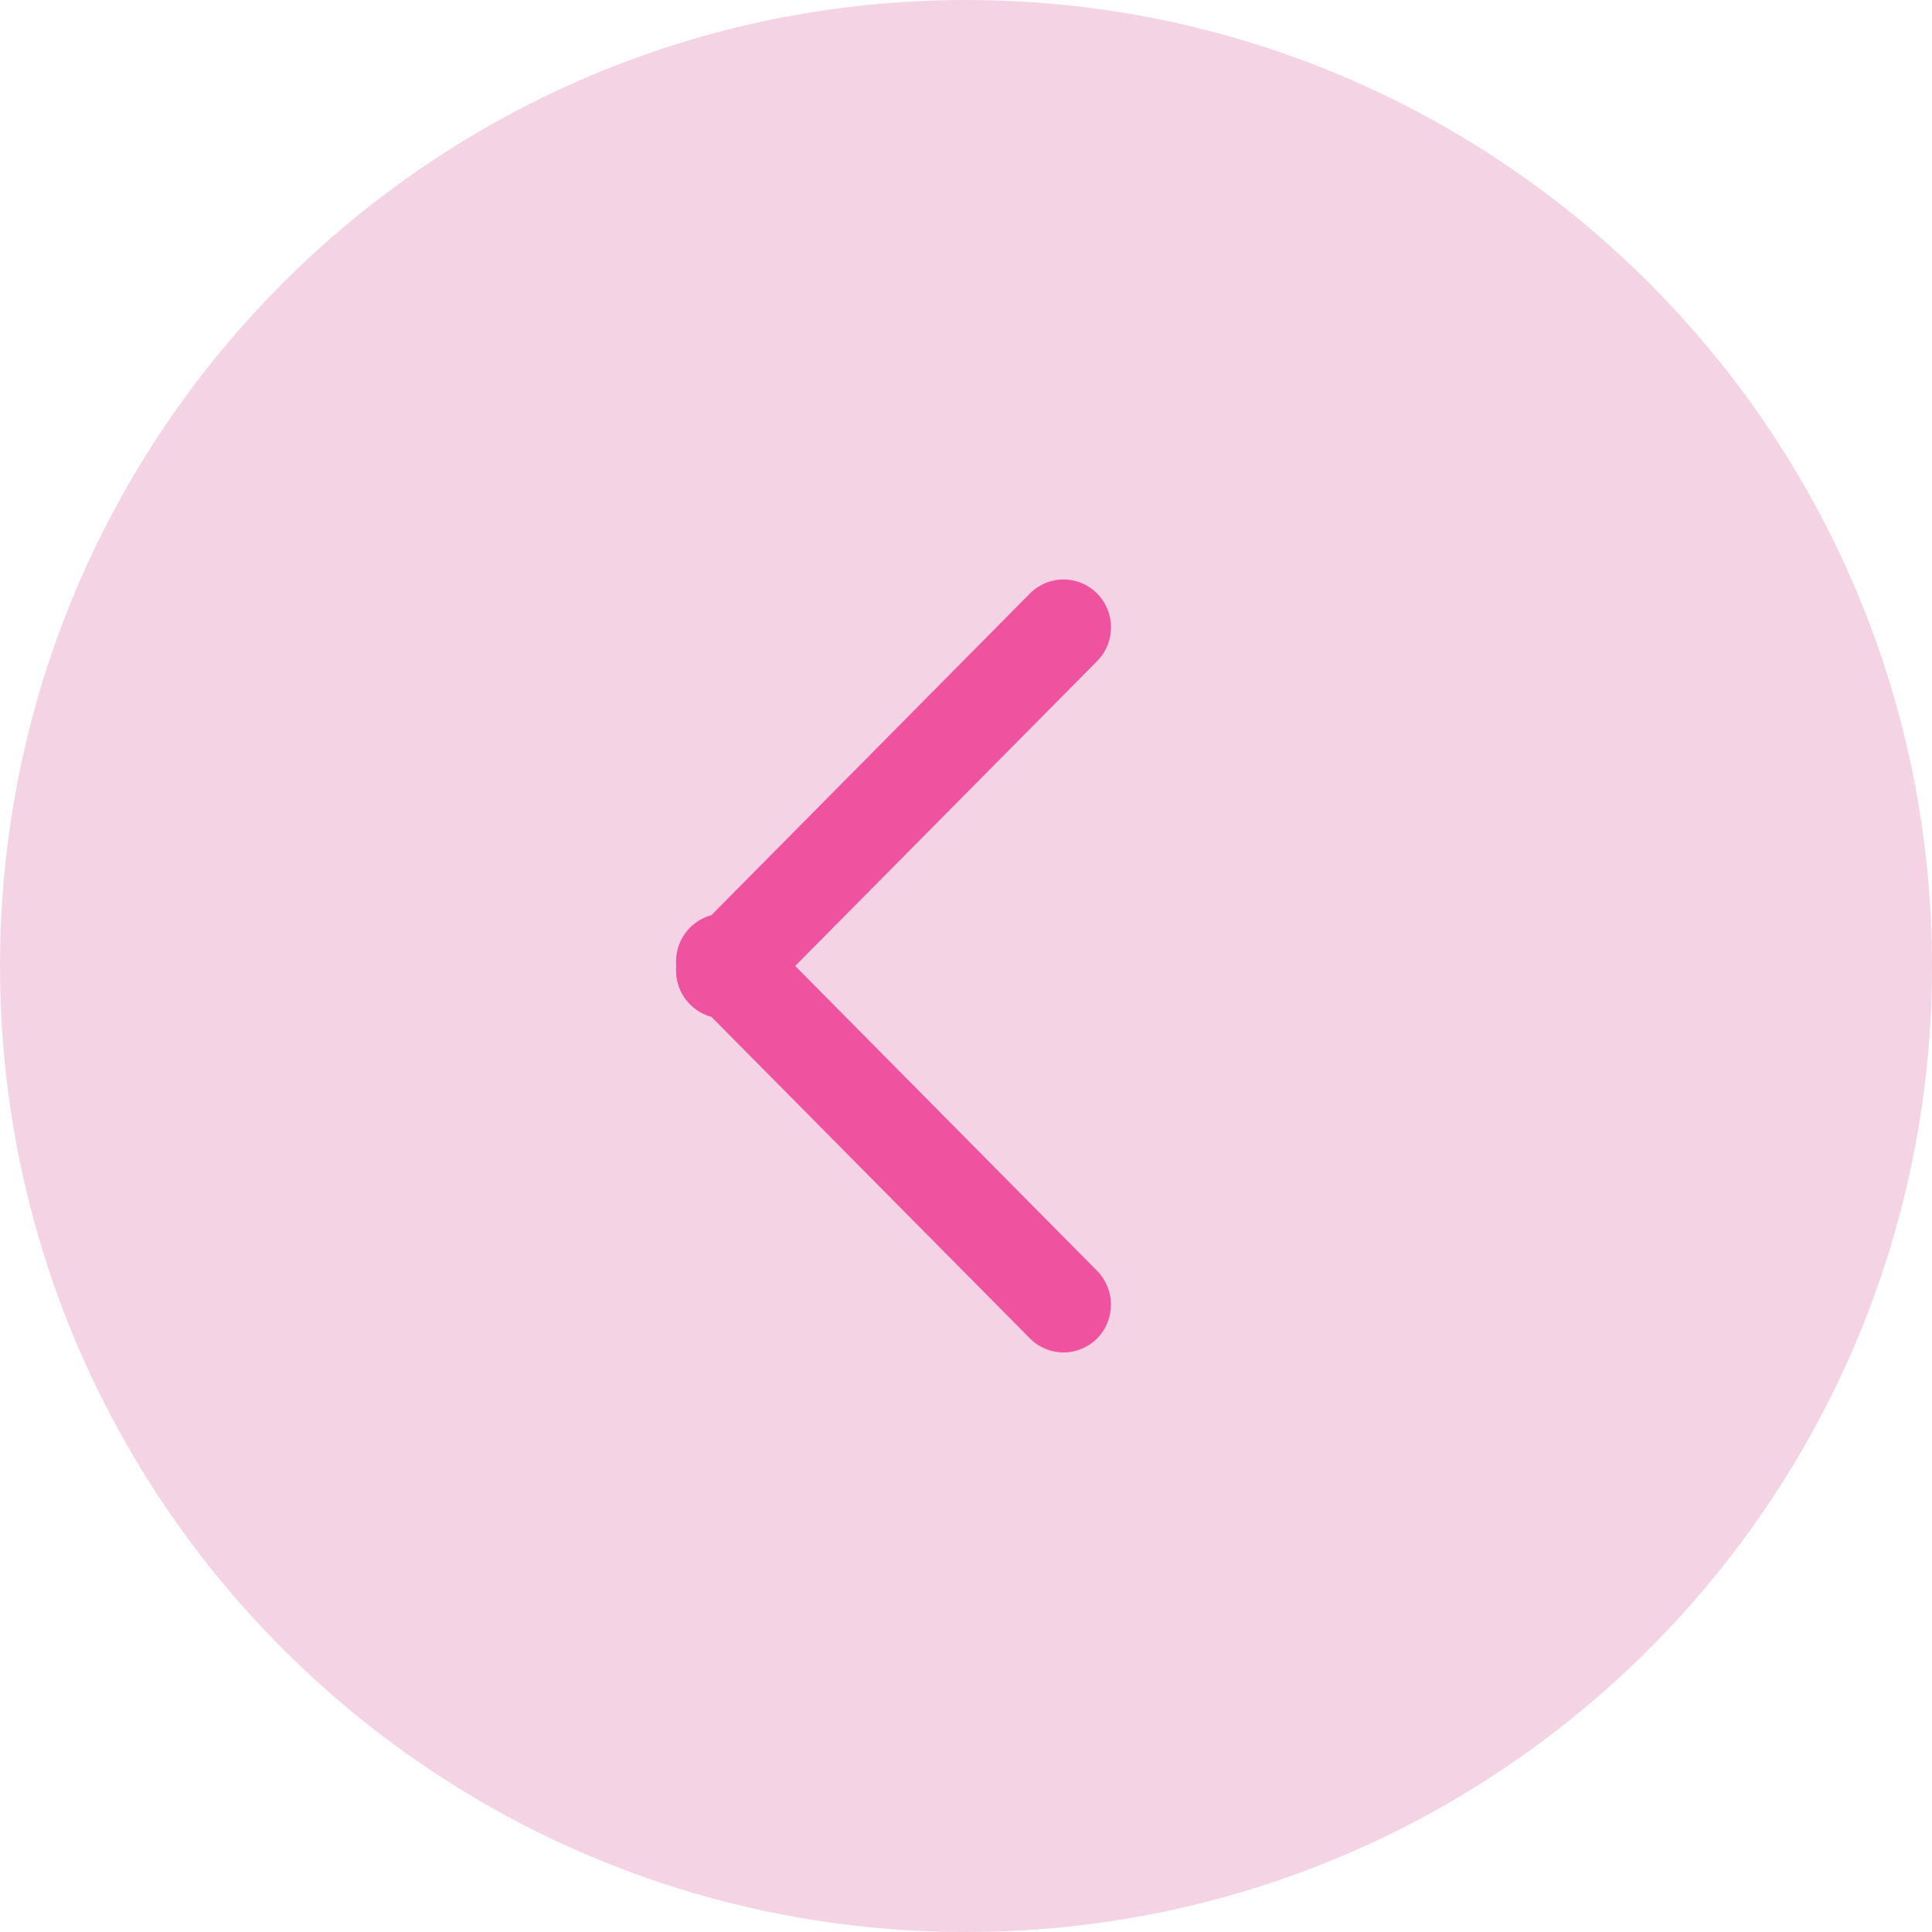
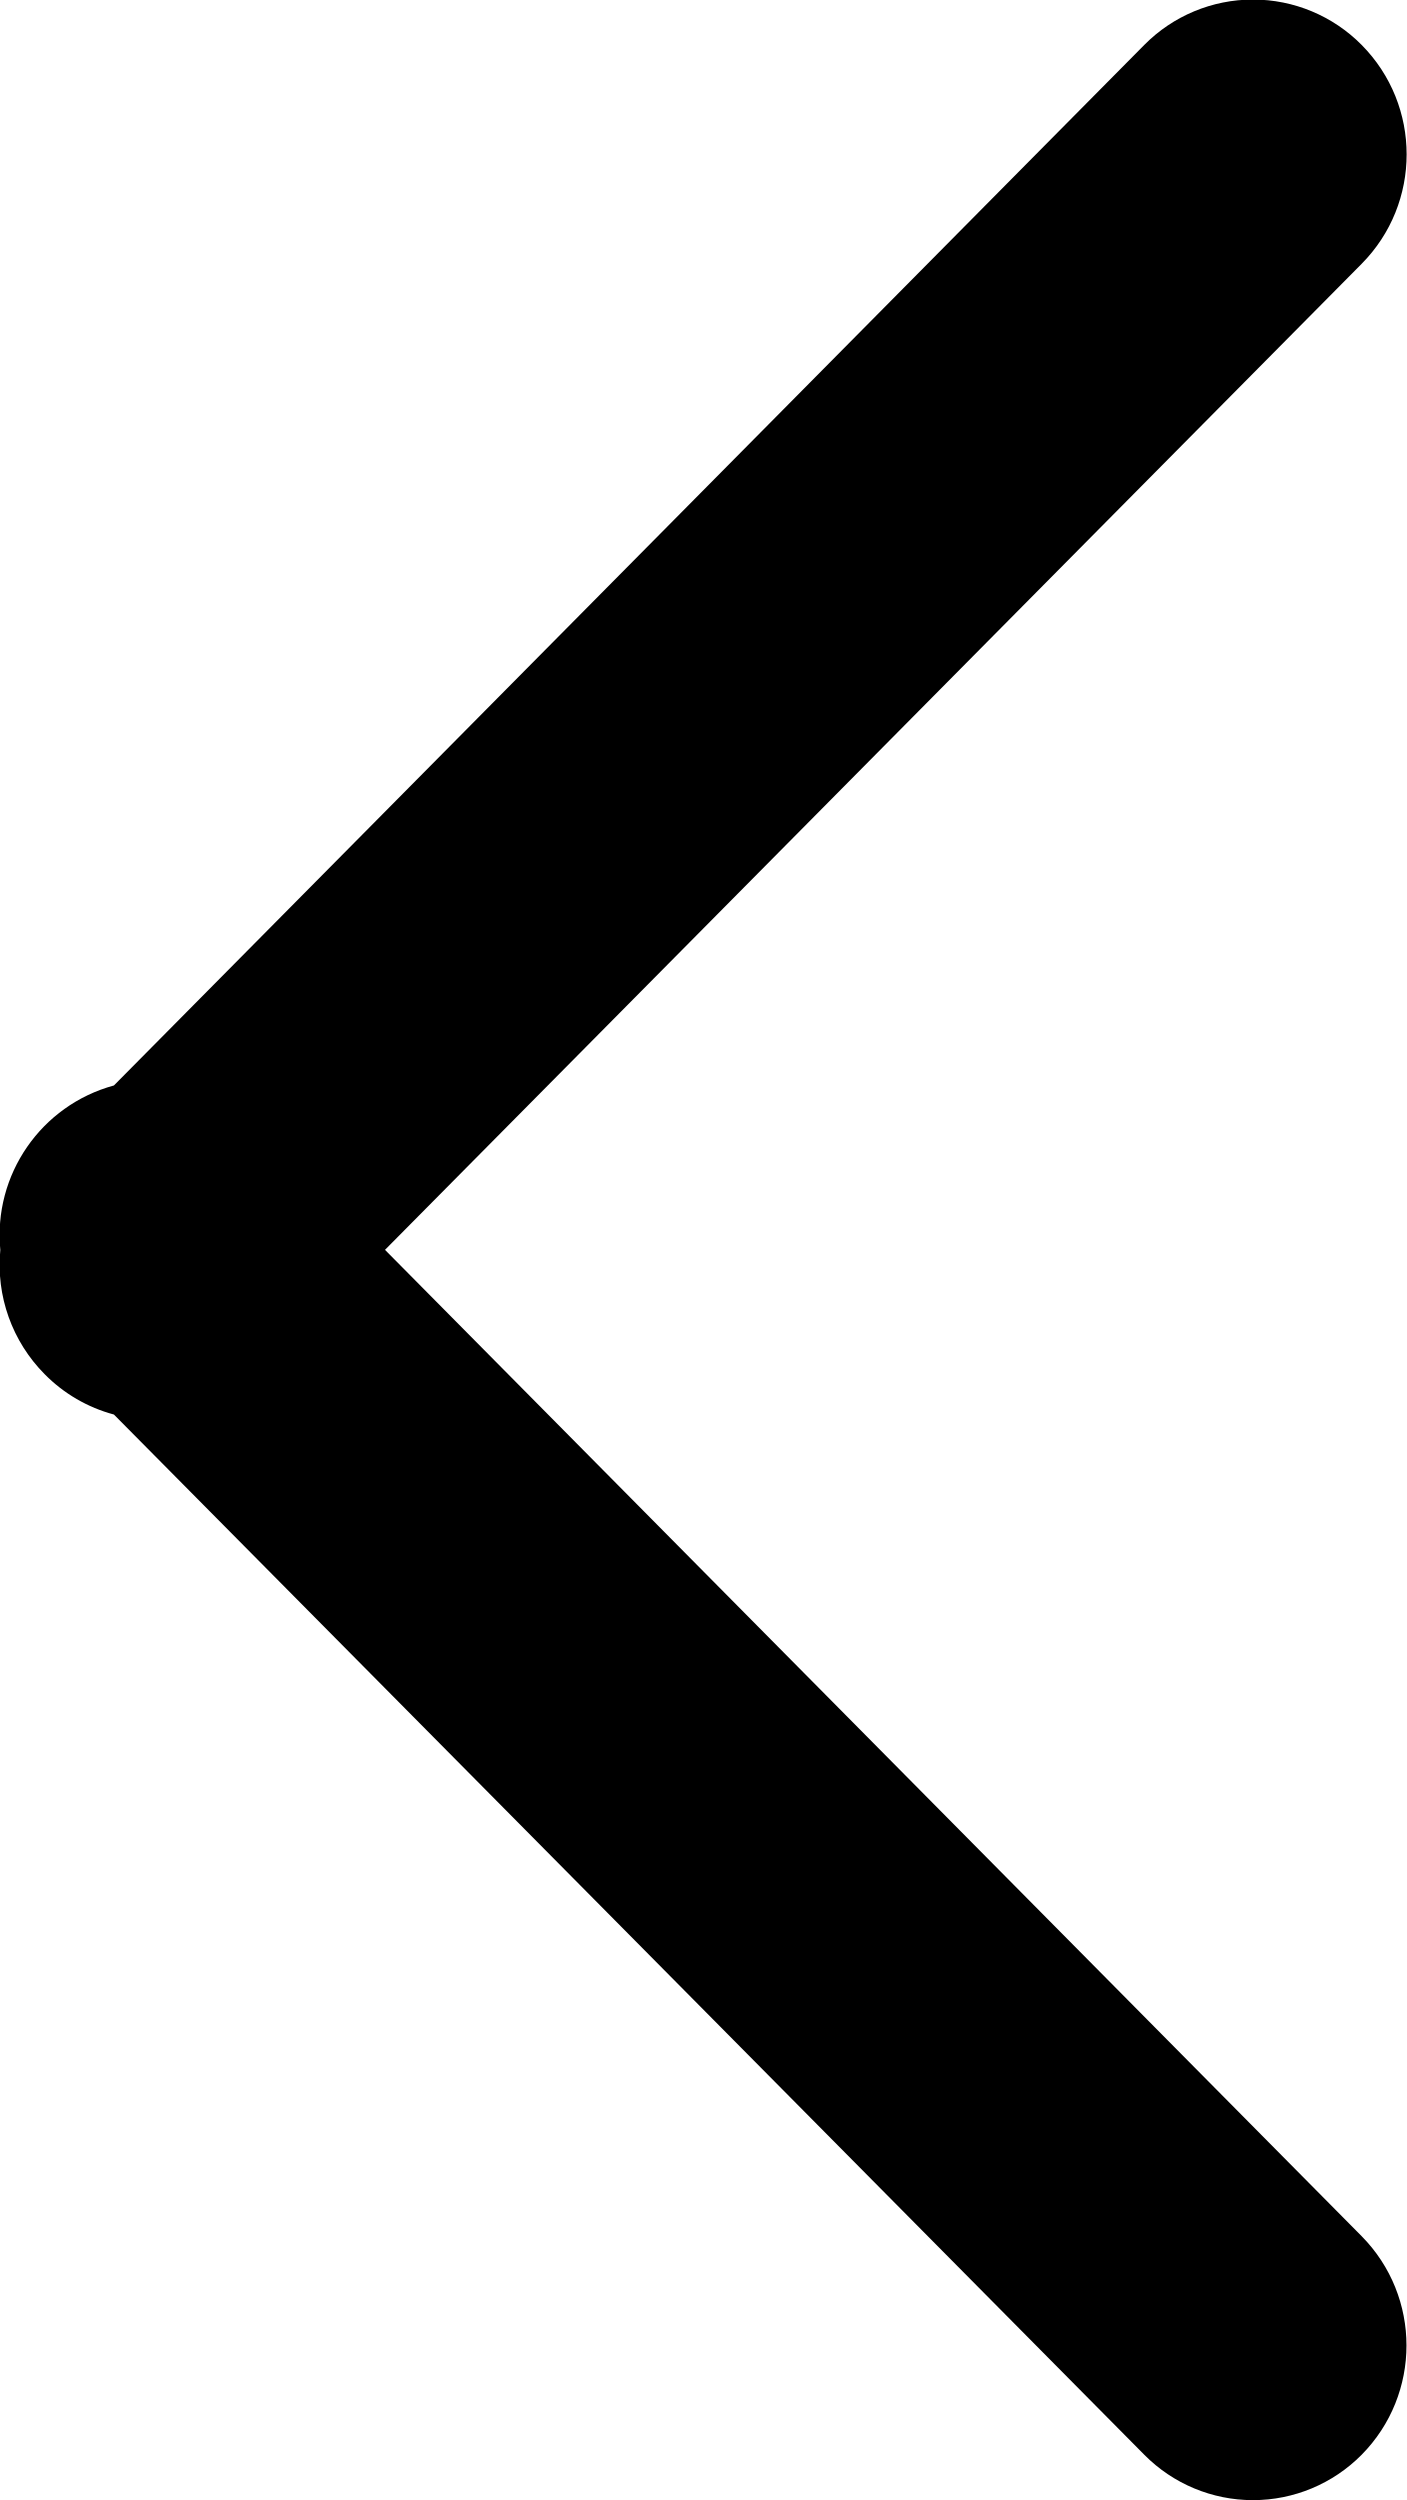
- <svg xmlns="http://www.w3.org/2000/svg" xmlns:xlink="http://www.w3.org/1999/xlink" width="40" height="40" viewBox="0 0 40 40">
+ <svg xmlns="http://www.w3.org/2000/svg" xmlns:xlink="http://www.w3.org/1999/xlink" width="9" height="16" viewBox="0 0 9 16">
  <defs>
-     <path id="j669a" d="M358 417c11.046 0 20 8.954 20 20 0 11.045-8.954 20-20 20s-20-8.955-20-20c0-11.046 8.954-20 20-20z" />
-     <path id="j669b" d="M352.286 437.795a.993.993 0 0 1-.284-.795.993.993 0 0 1 .727-1.053l6.595-6.66a.978.978 0 0 1 1.39 0 .996.996 0 0 1 0 1.402l-6.25 6.31 6.25 6.312a.996.996 0 0 1 0 1.4.978.978 0 0 1-1.39 0l-6.595-6.658a.977.977 0 0 1-.443-.258z" />
+     <path id="ojpza" d="M352.286 437.795a.993.993 0 0 1-.284-.795.993.993 0 0 1 .727-1.053l6.595-6.66a.978.978 0 0 1 1.39 0 .996.996 0 0 1 0 1.402l-6.25 6.31 6.25 6.312a.996.996 0 0 1 0 1.4.978.978 0 0 1-1.39 0l-6.595-6.658a.977.977 0 0 1-.443-.258z" />
  </defs>
  <g>
-     <g transform="translate(-338 -417)">
-       <use fill="#f4d4e4" xlink:href="#j669a" />
-     </g>
-     <g transform="translate(-338 -417)">
-       <use fill="#ef529f" xlink:href="#j669b" />
+     <g transform="translate(-352 -429)">
+       <use xlink:href="#ojpza" />
    </g>
  </g>
</svg>
